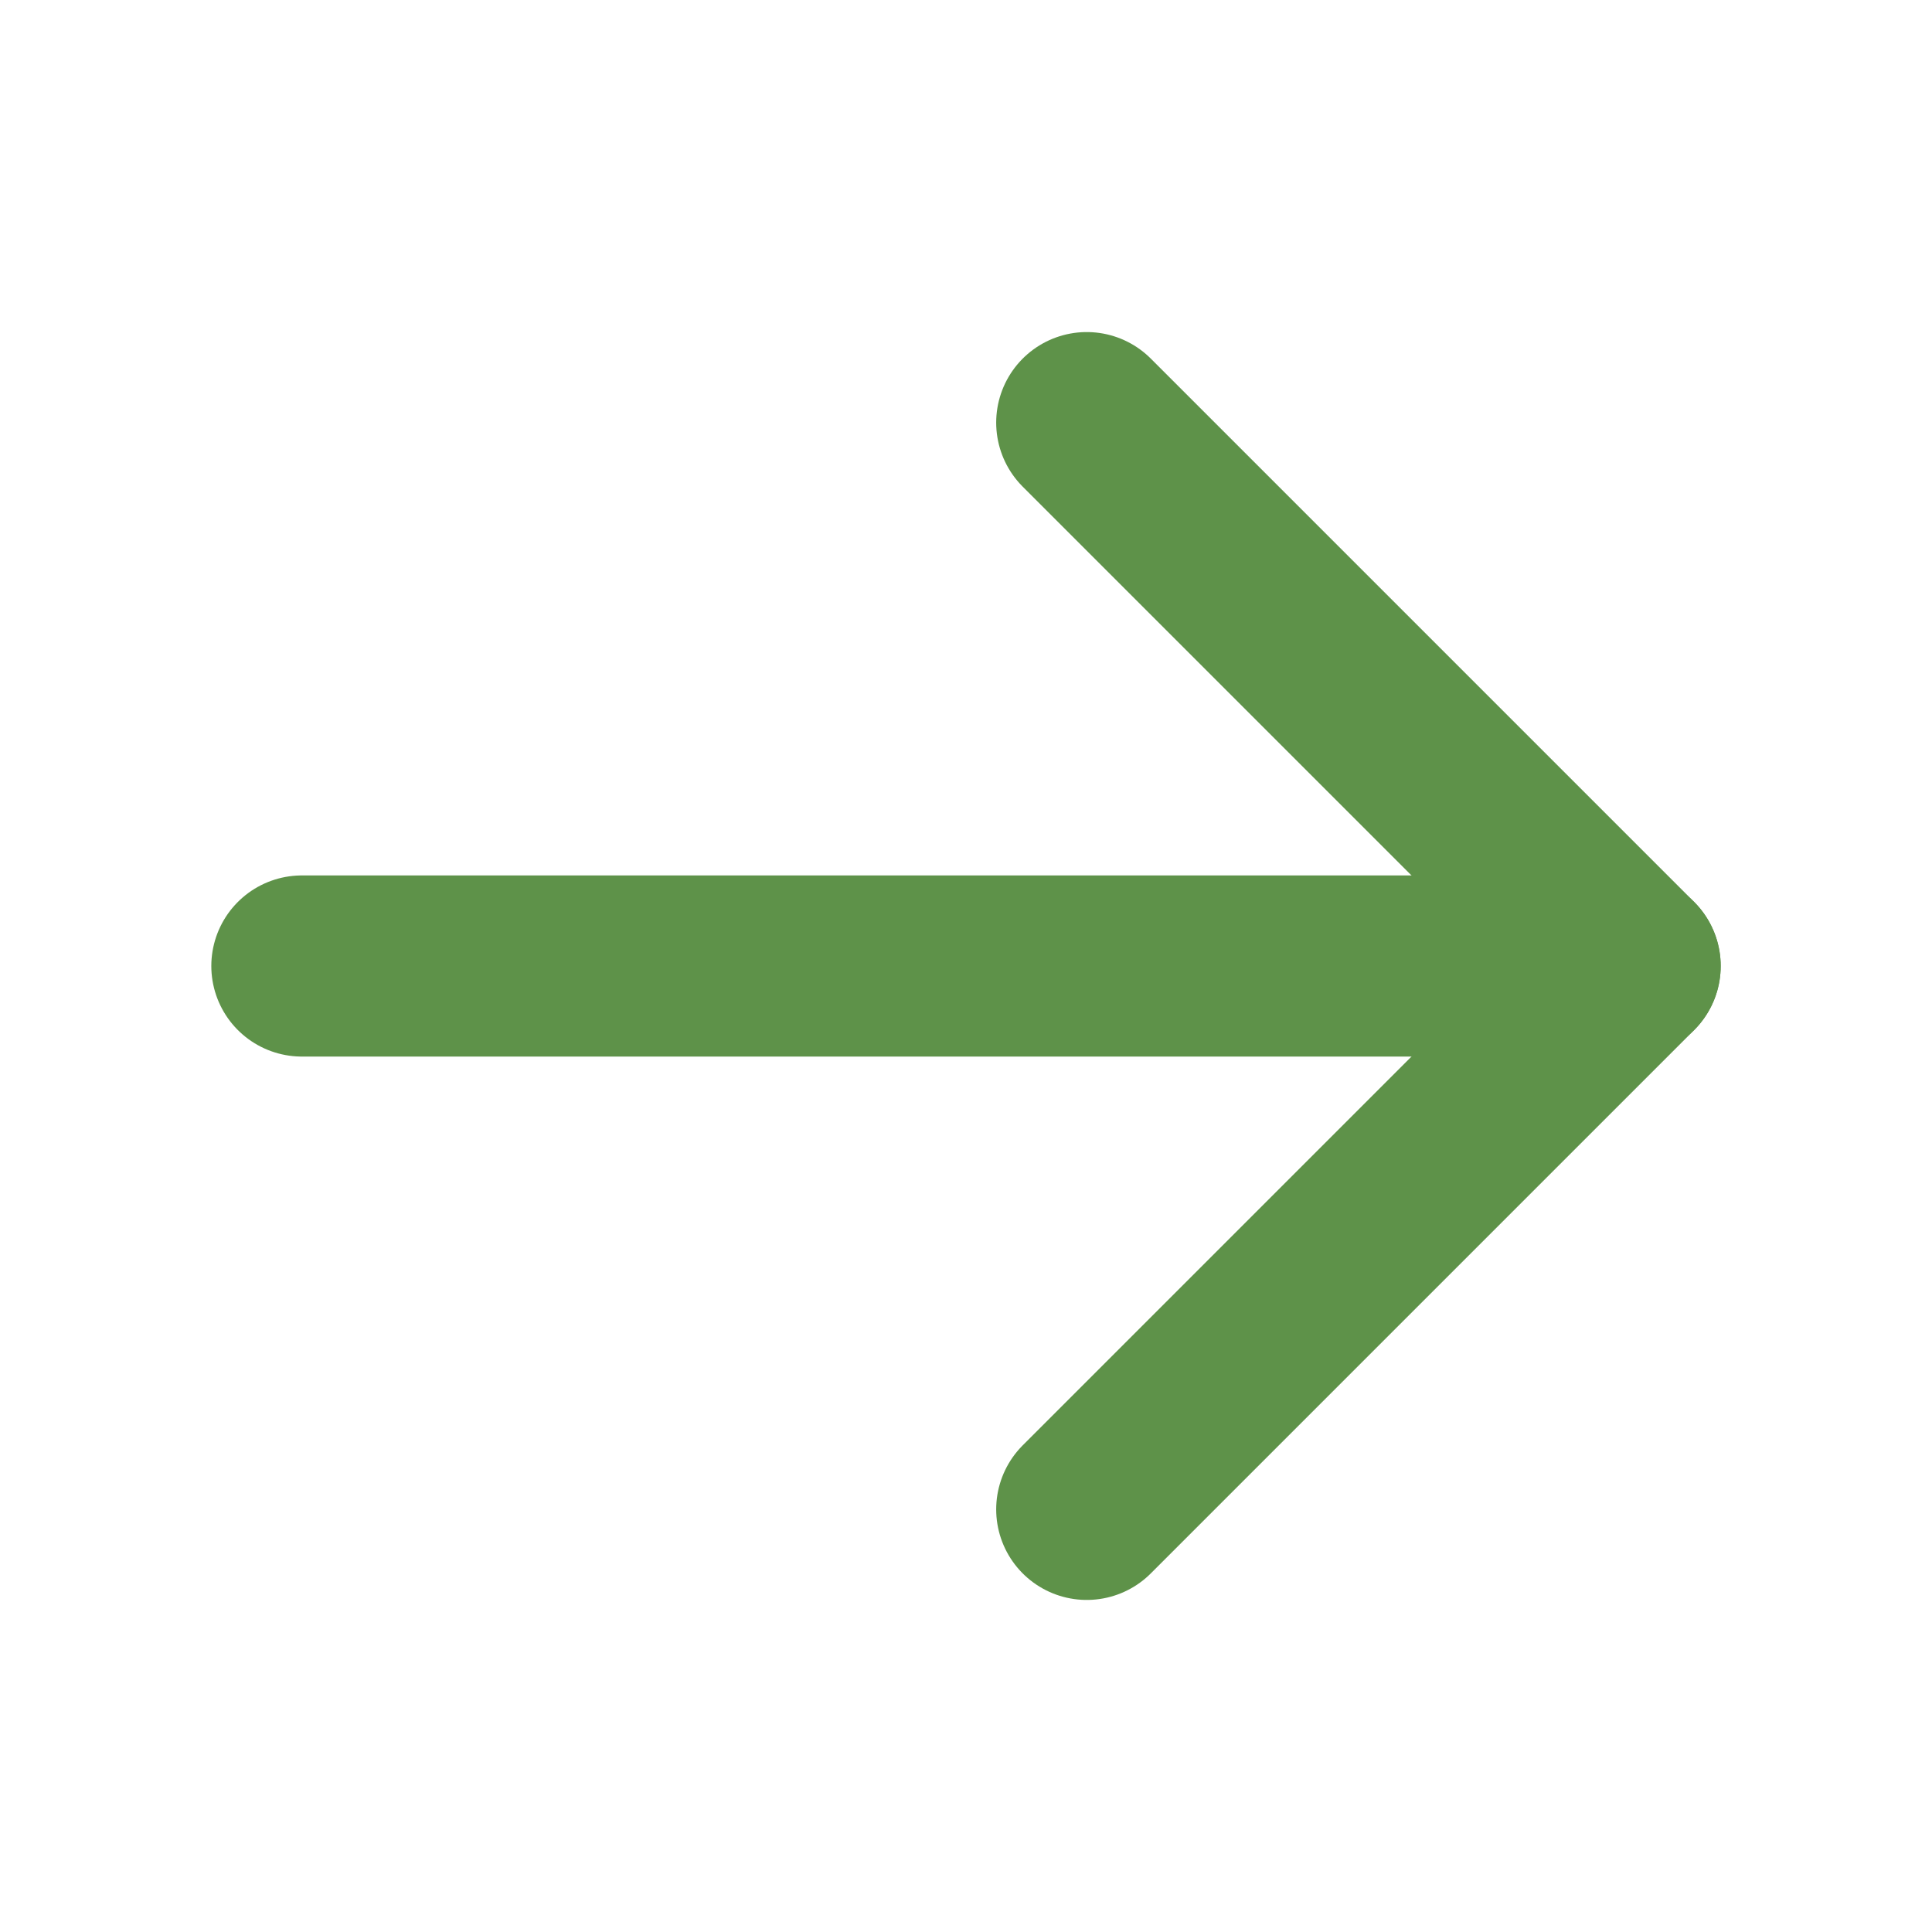
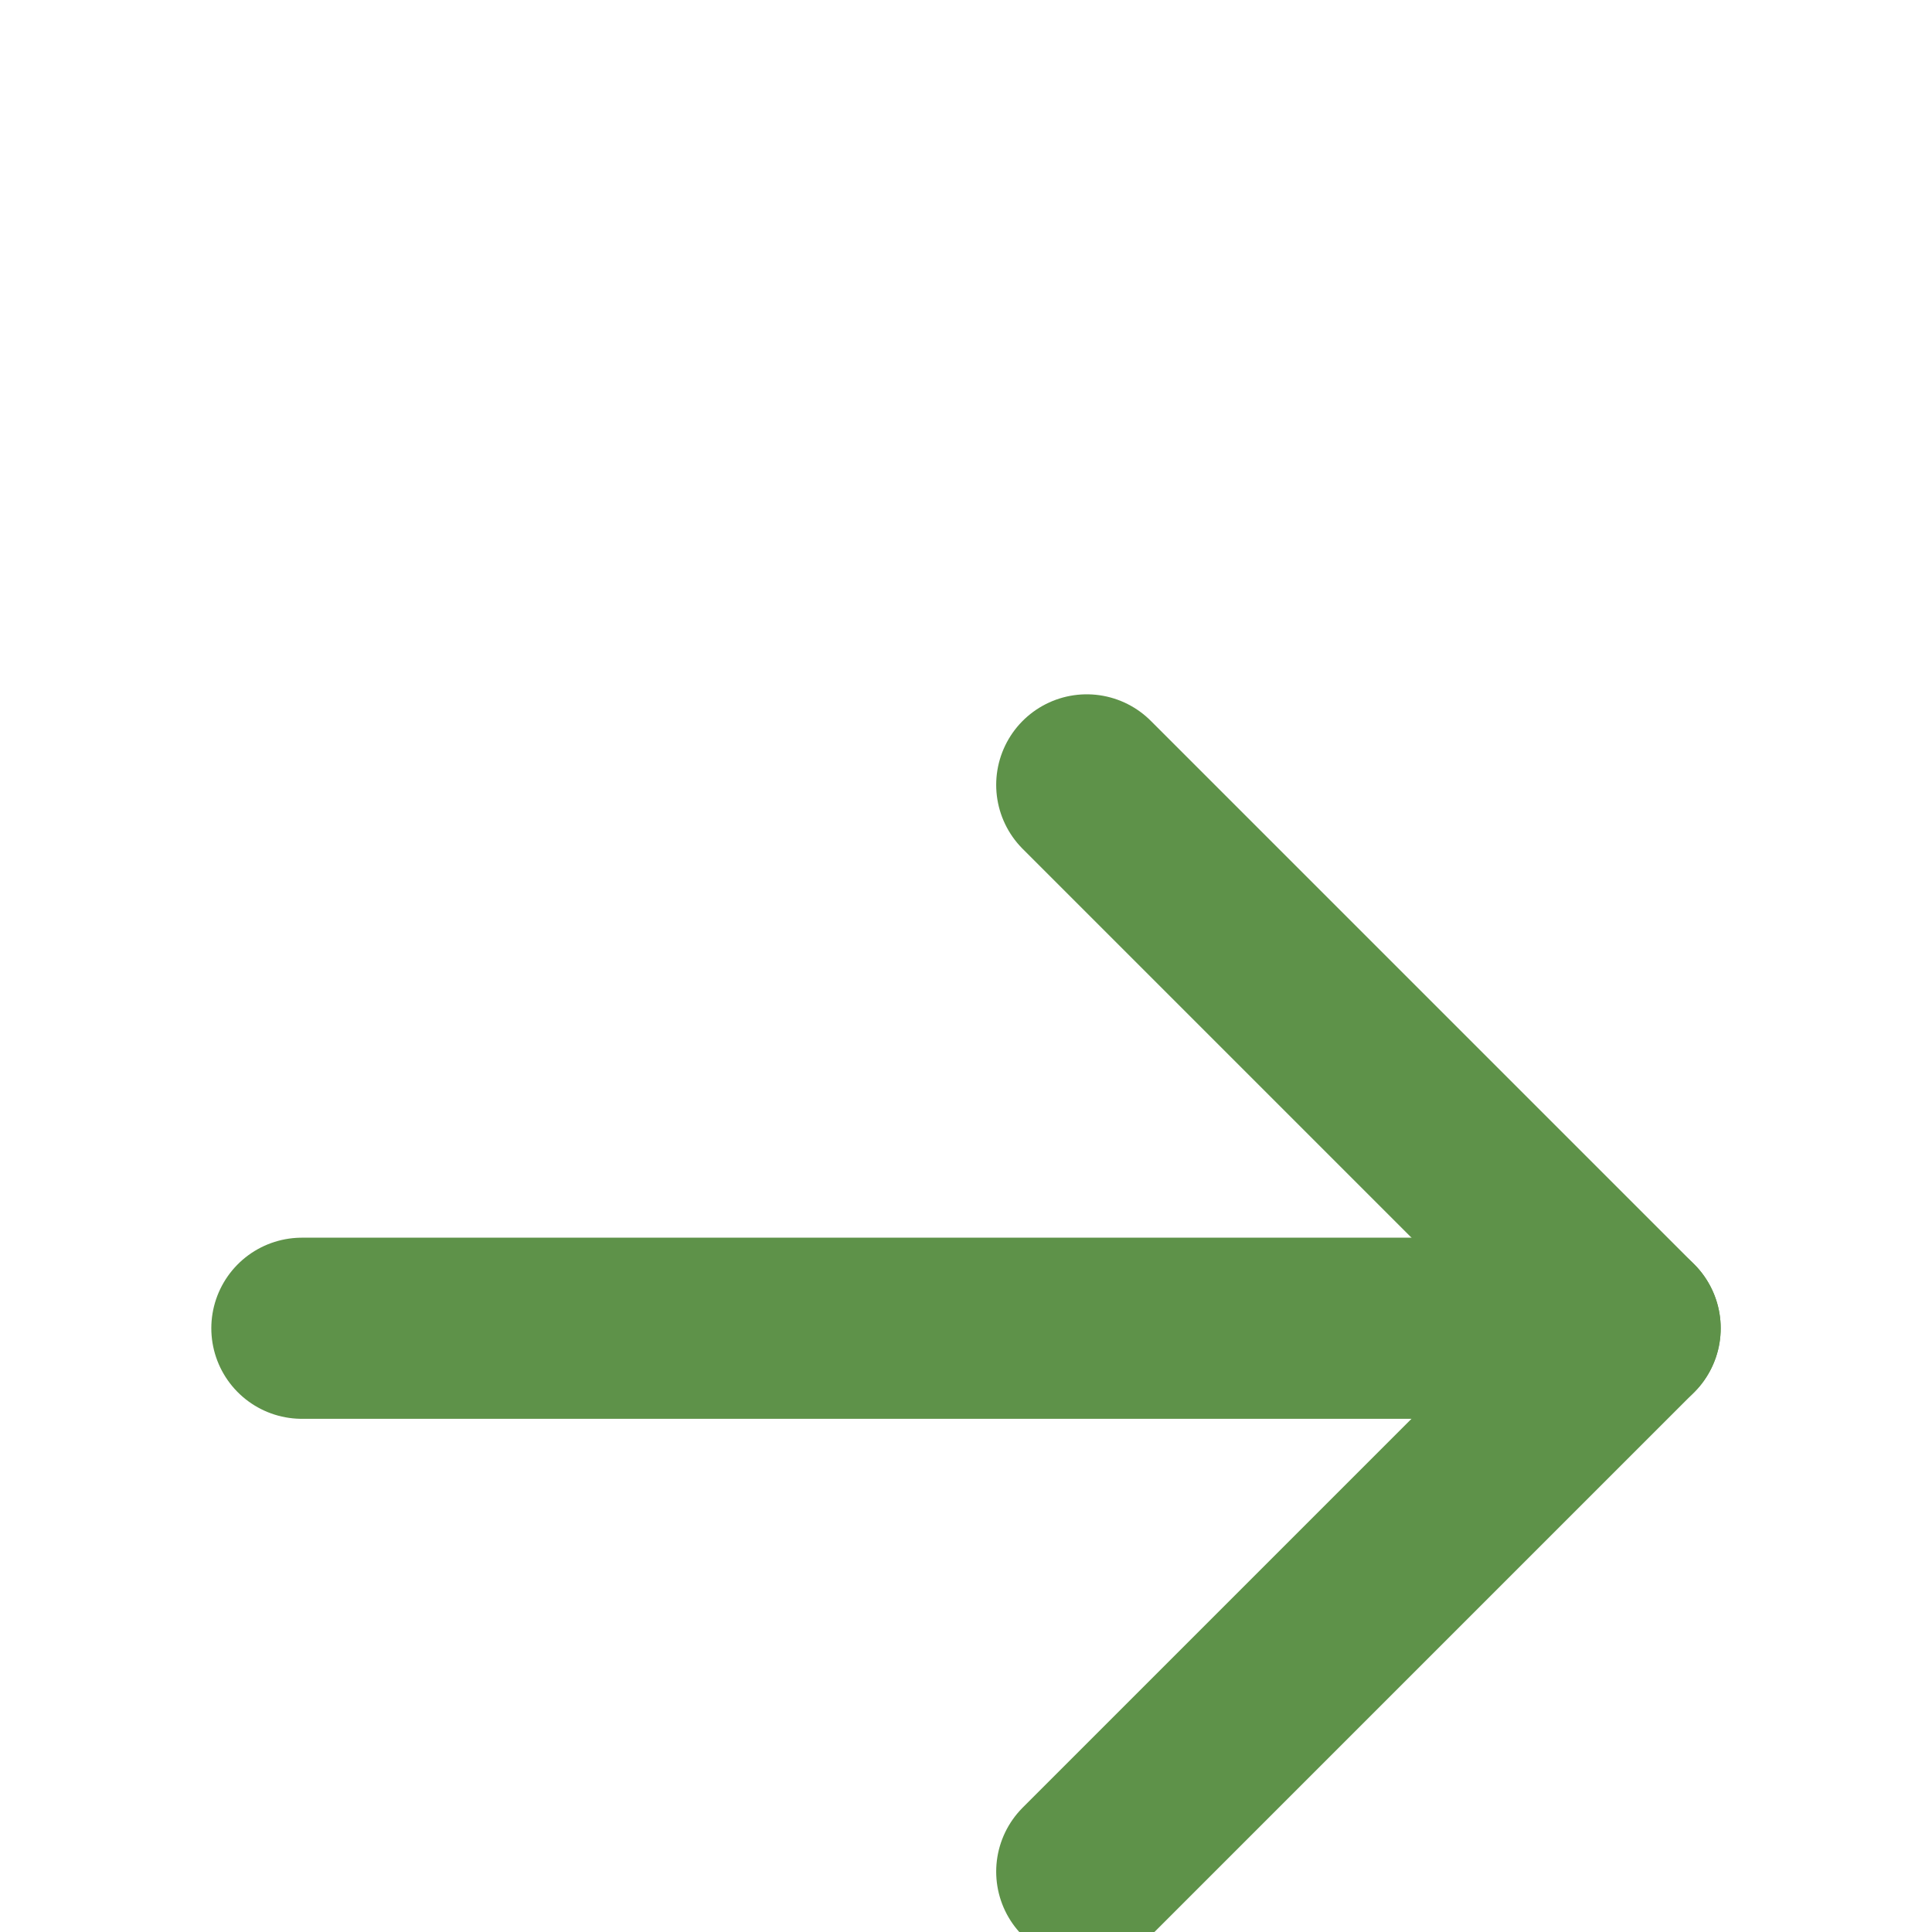
- <svg xmlns="http://www.w3.org/2000/svg" width="32" height="32" viewBox="0 0 32 32" fill="none">
+ <svg xmlns="http://www.w3.org/2000/svg" width="32" height="32" viewBox="0 0 32 20" fill="none">
  <path d="M5 16H27" stroke="#5E9249" stroke-width="3" stroke-linecap="round" stroke-linejoin="round" />
  <path d="M18 7L27 16L18 25" stroke="#5E9249" stroke-width="3" stroke-linecap="round" stroke-linejoin="round" />
</svg>
